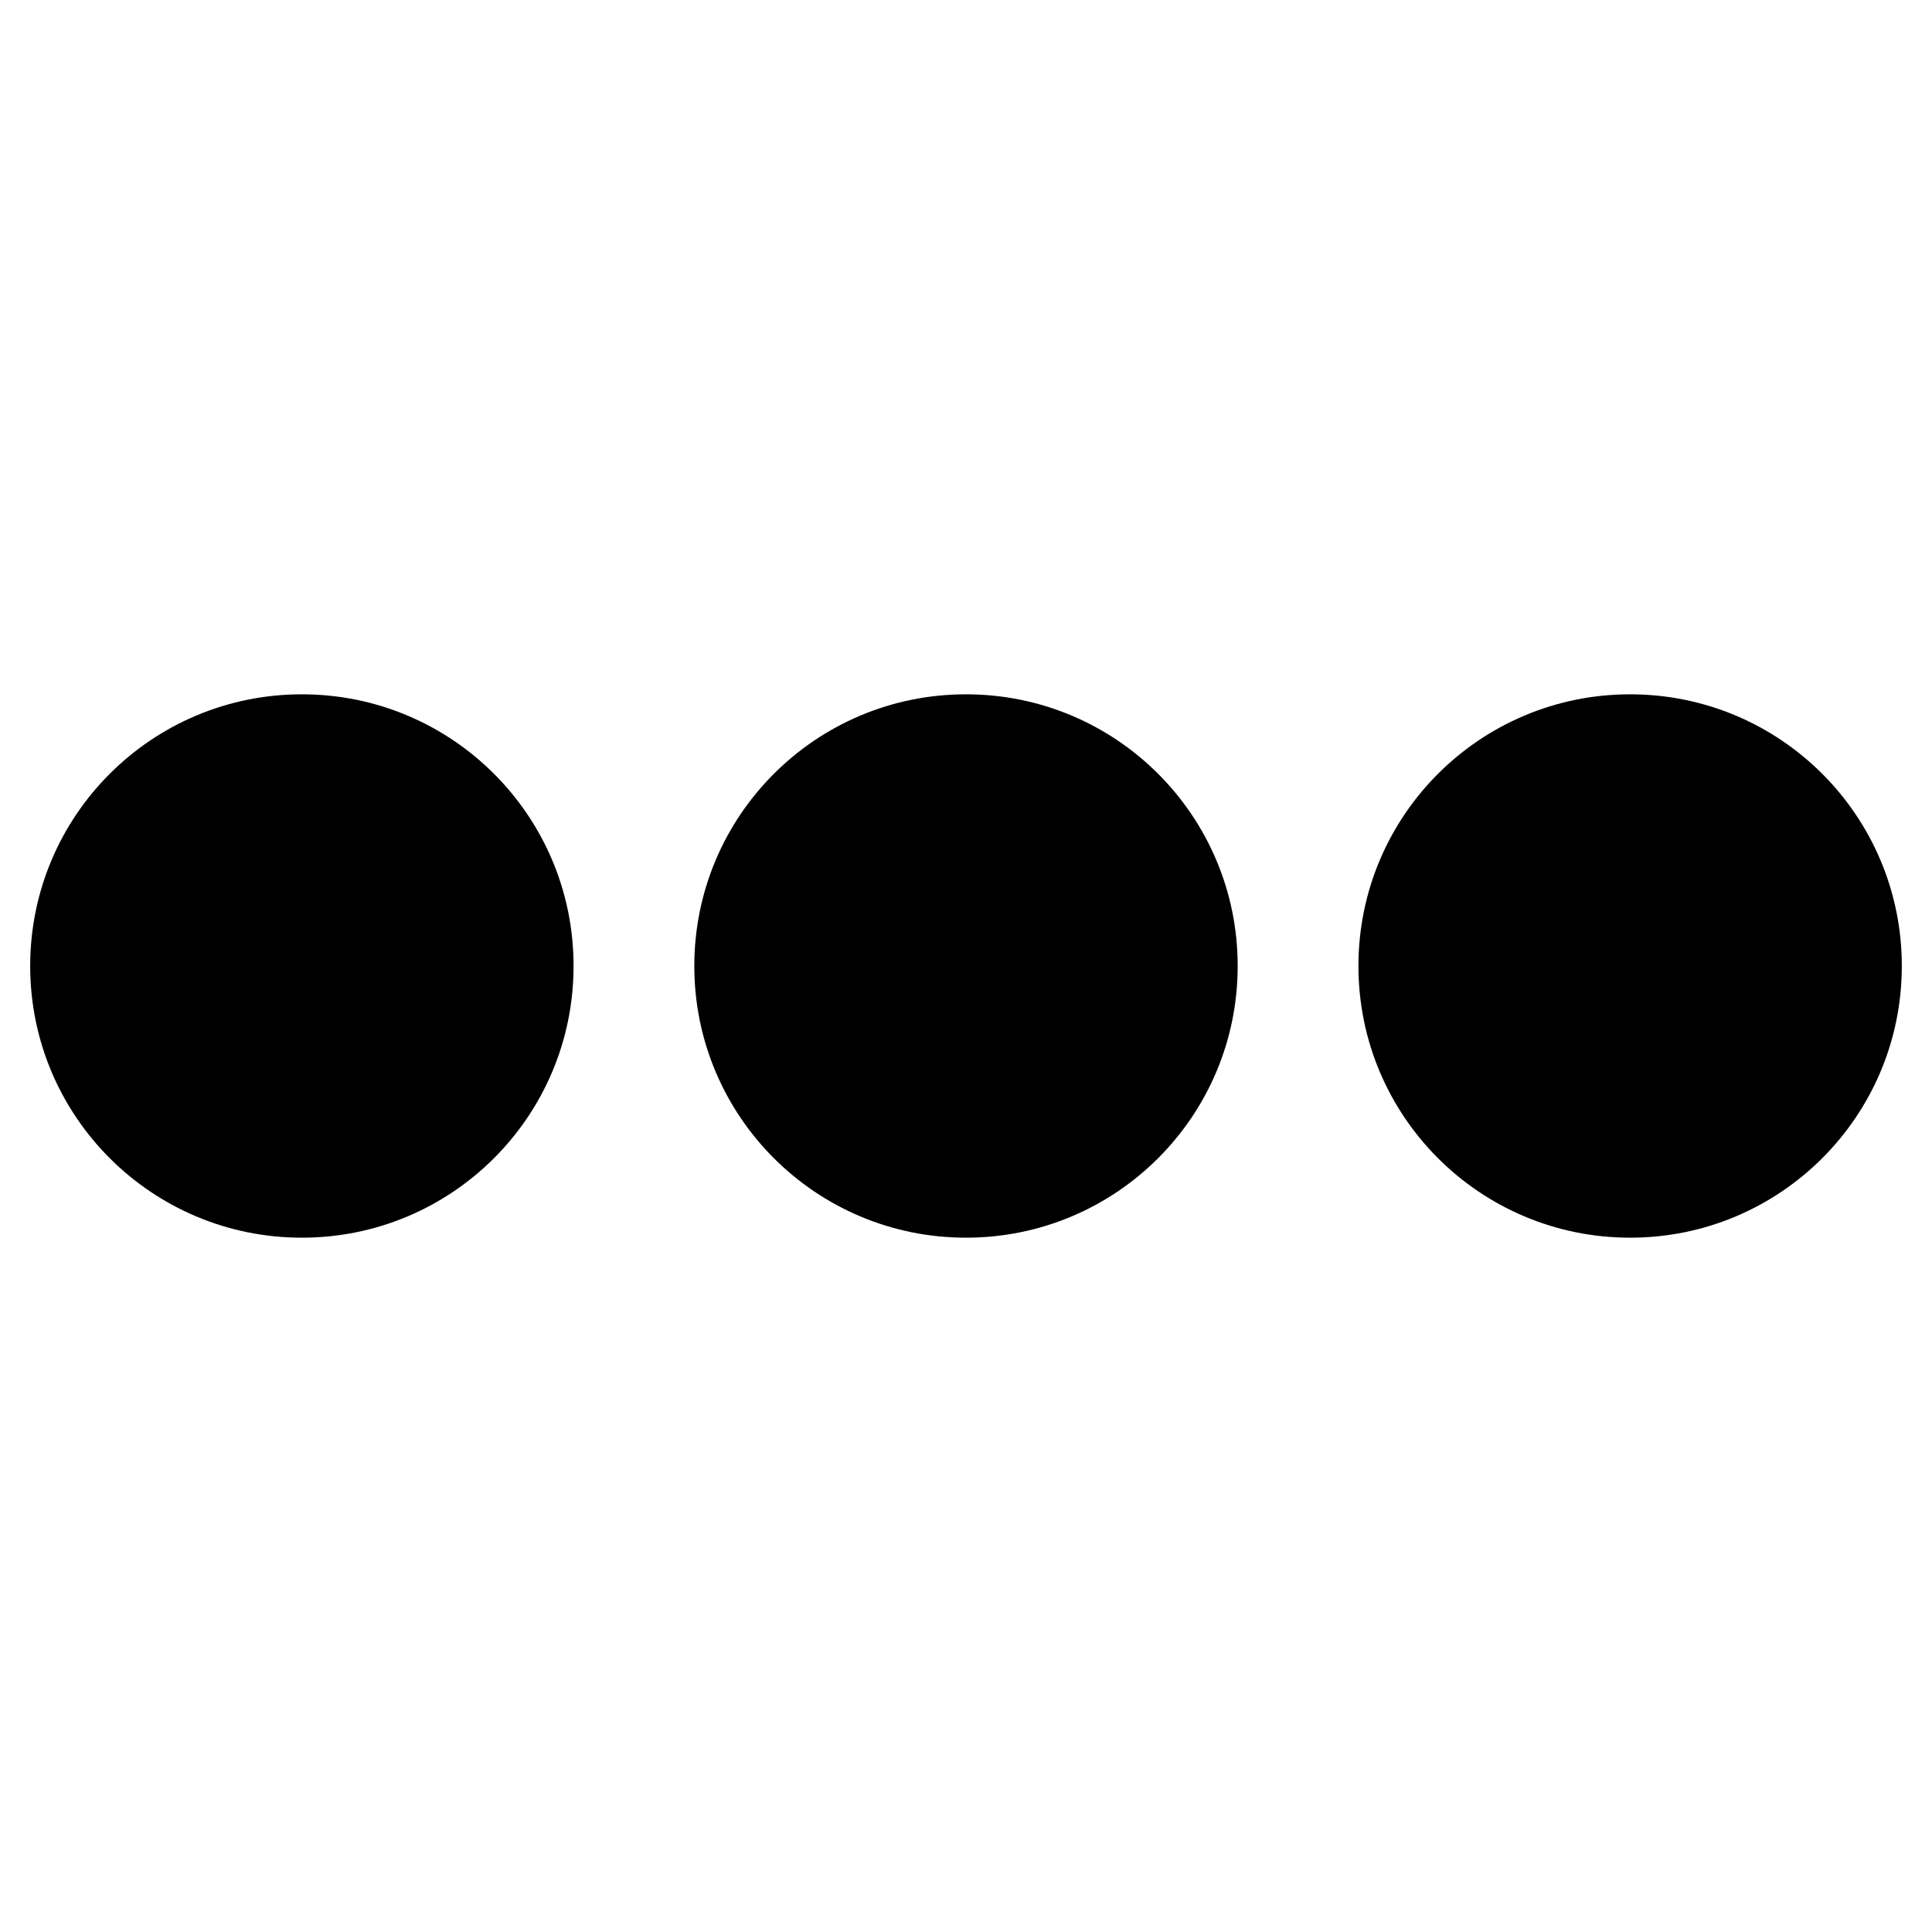
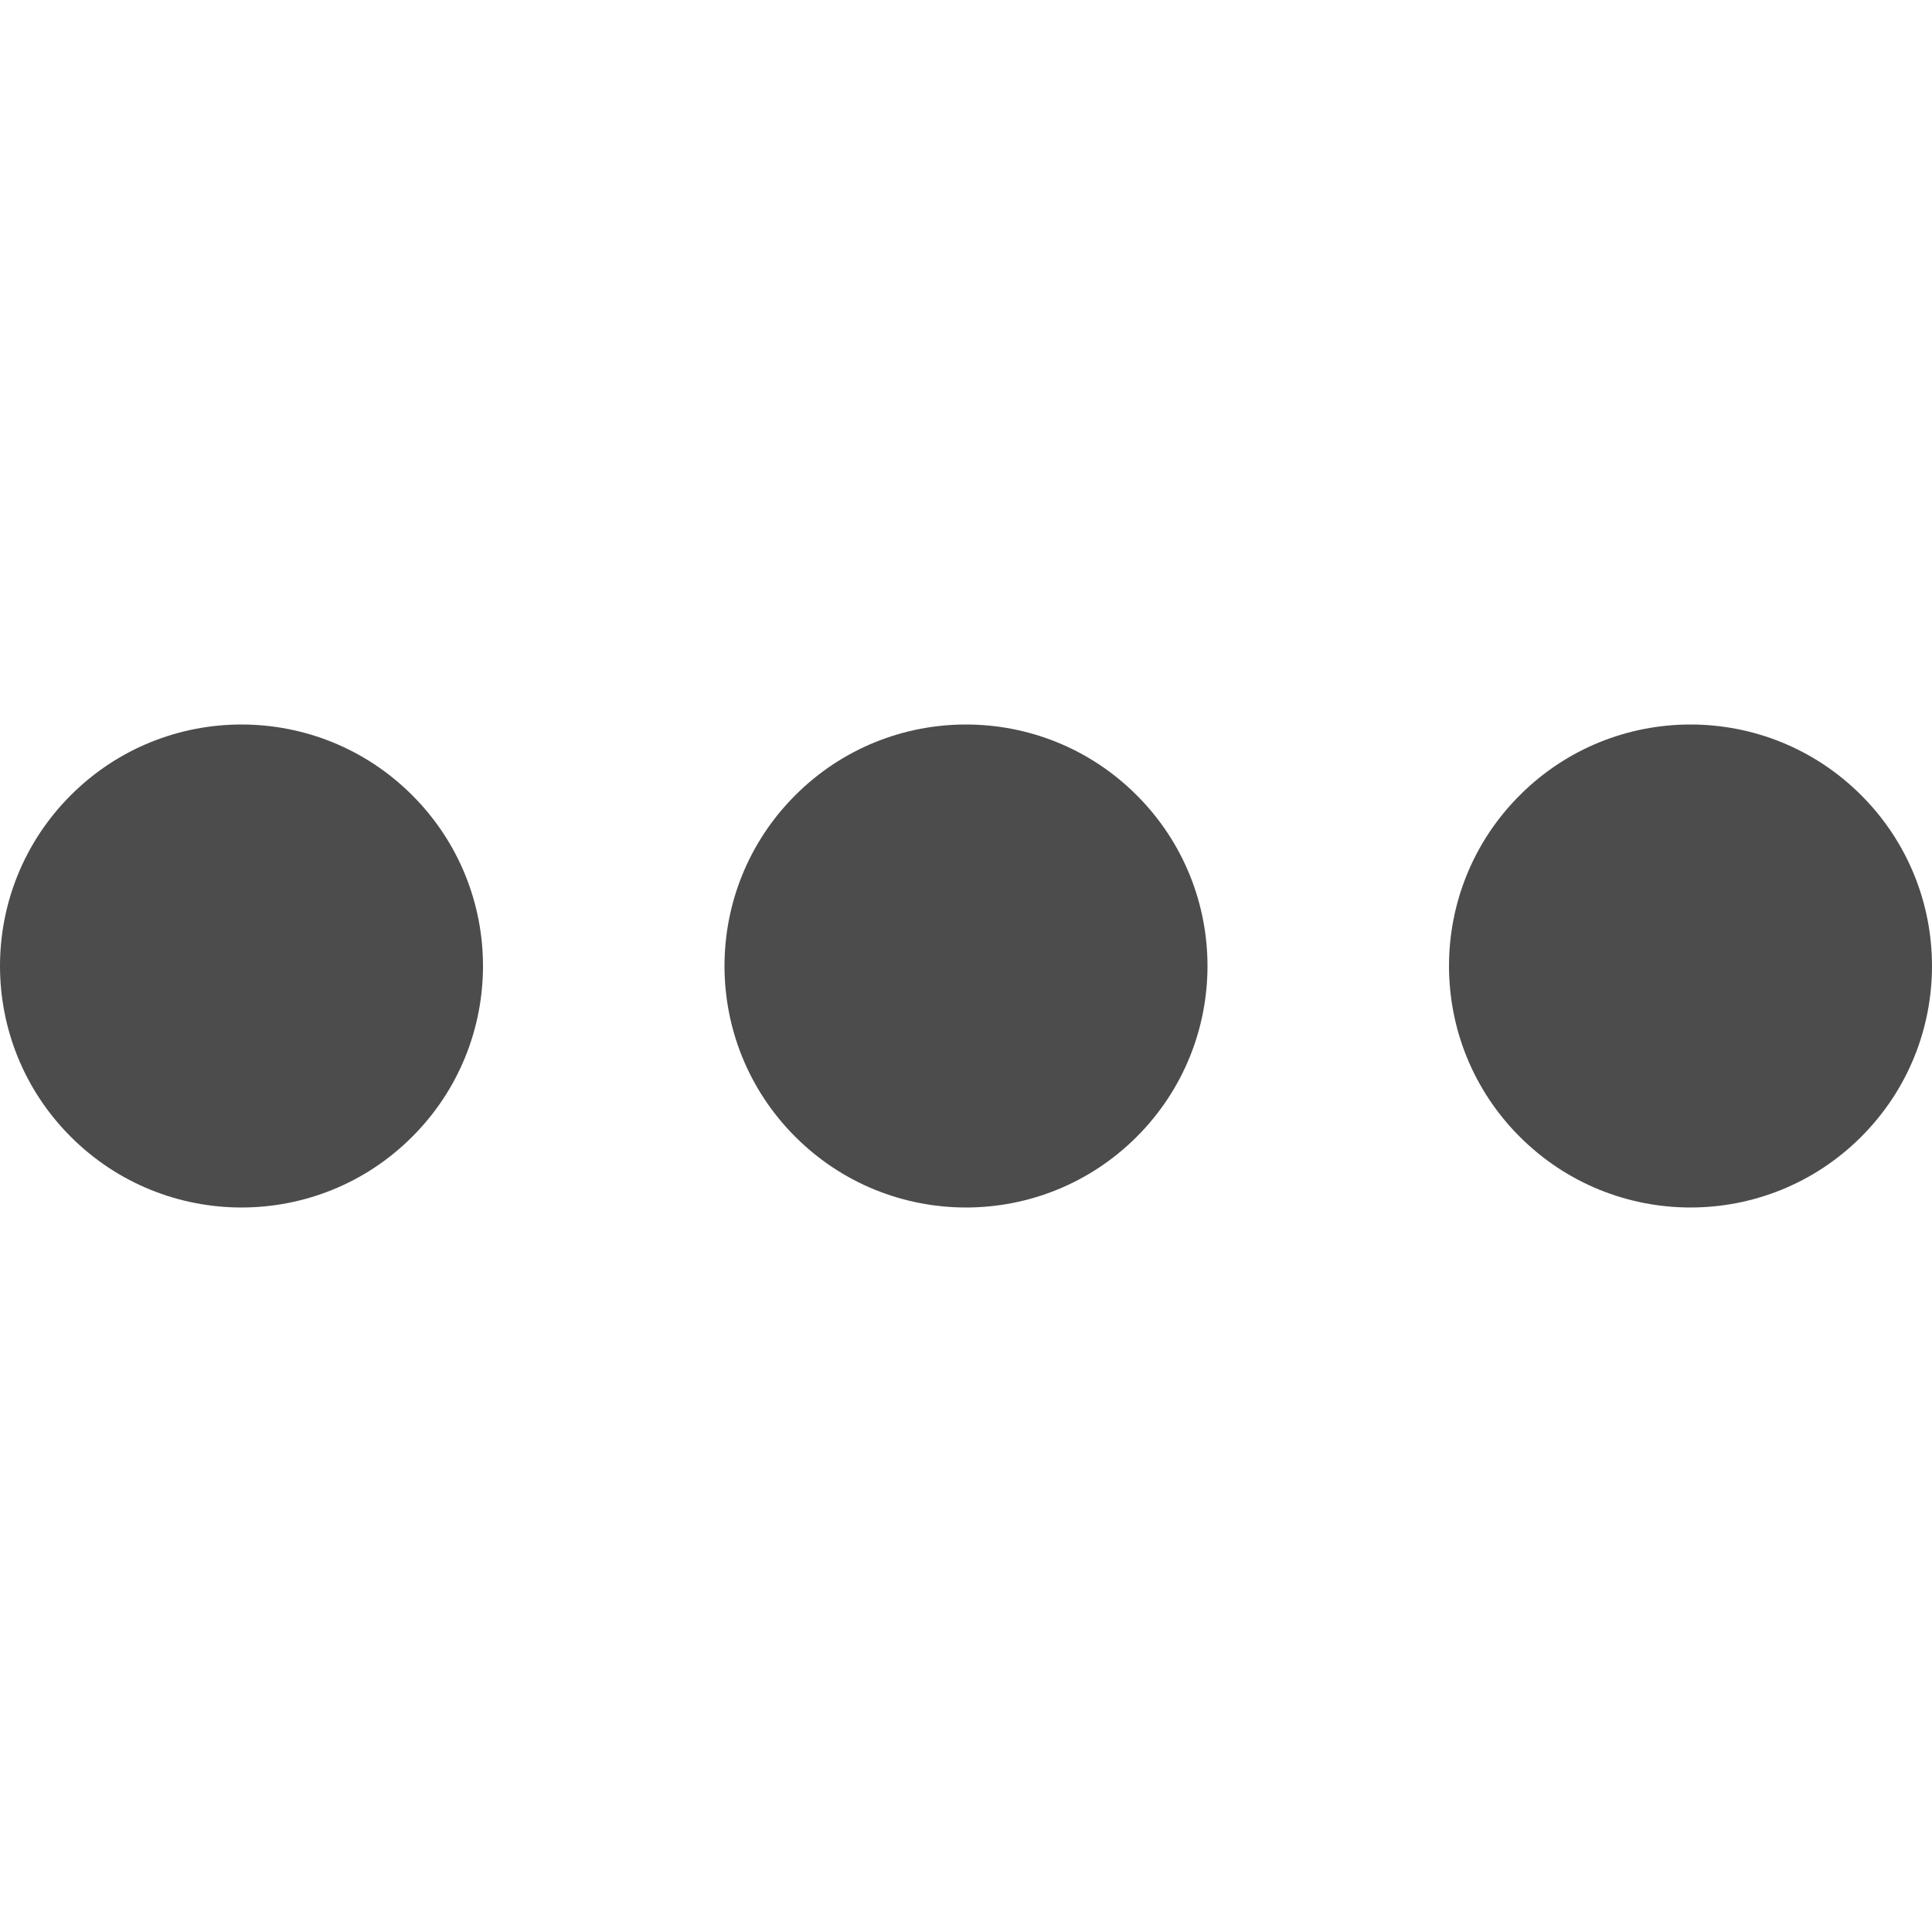
- <svg xmlns="http://www.w3.org/2000/svg" aria-hidden="true" focusable="false" data-prefix="fas" data-icon="ellipsis-h" class="svg-inline--fa fa-ellipsis-h fa-w-16" role="img" viewBox="0 0 512 512">
-   <path fill="currentColor" d="M328 256c0 39.8-32.2 72-72 72s-72-32.2-72-72 32.2-72 72-72 72 32.2 72 72zm104-72c-39.8 0-72 32.2-72 72s32.2 72 72 72 72-32.2 72-72-32.2-72-72-72zm-352 0c-39.8 0-72 32.2-72 72s32.2 72 72 72 72-32.2 72-72-32.2-72-72-72z" />
+ <svg xmlns="http://www.w3.org/2000/svg" width="24" height="24" viewBox="0 0 24 24" fill="none">
+   <g opacity="0.7">
+     <path d="M23.121 9.879C24.293 11.05 24.293 12.95 23.121 14.121C21.95 15.293 20.05 15.293 18.879 14.121C17.707 12.95 17.707 11.05 18.879 9.879C20.05 8.707 21.95 8.707 23.121 9.879Z" fill="black" />
+     <path d="M14.121 9.879C15.293 11.05 15.293 12.95 14.121 14.121C12.95 15.293 11.05 15.293 9.879 14.121C8.707 12.95 8.707 11.05 9.879 9.879C11.05 8.707 12.95 8.707 14.121 9.879Z" fill="black" />
+     <path d="M5.121 9.879C6.293 11.05 6.293 12.95 5.121 14.121C3.95 15.293 2.05 15.293 0.879 14.121C-0.293 12.95 -0.293 11.05 0.879 9.879C2.05 8.707 3.95 8.707 5.121 9.879Z" fill="black" />
+   </g>
</svg>
